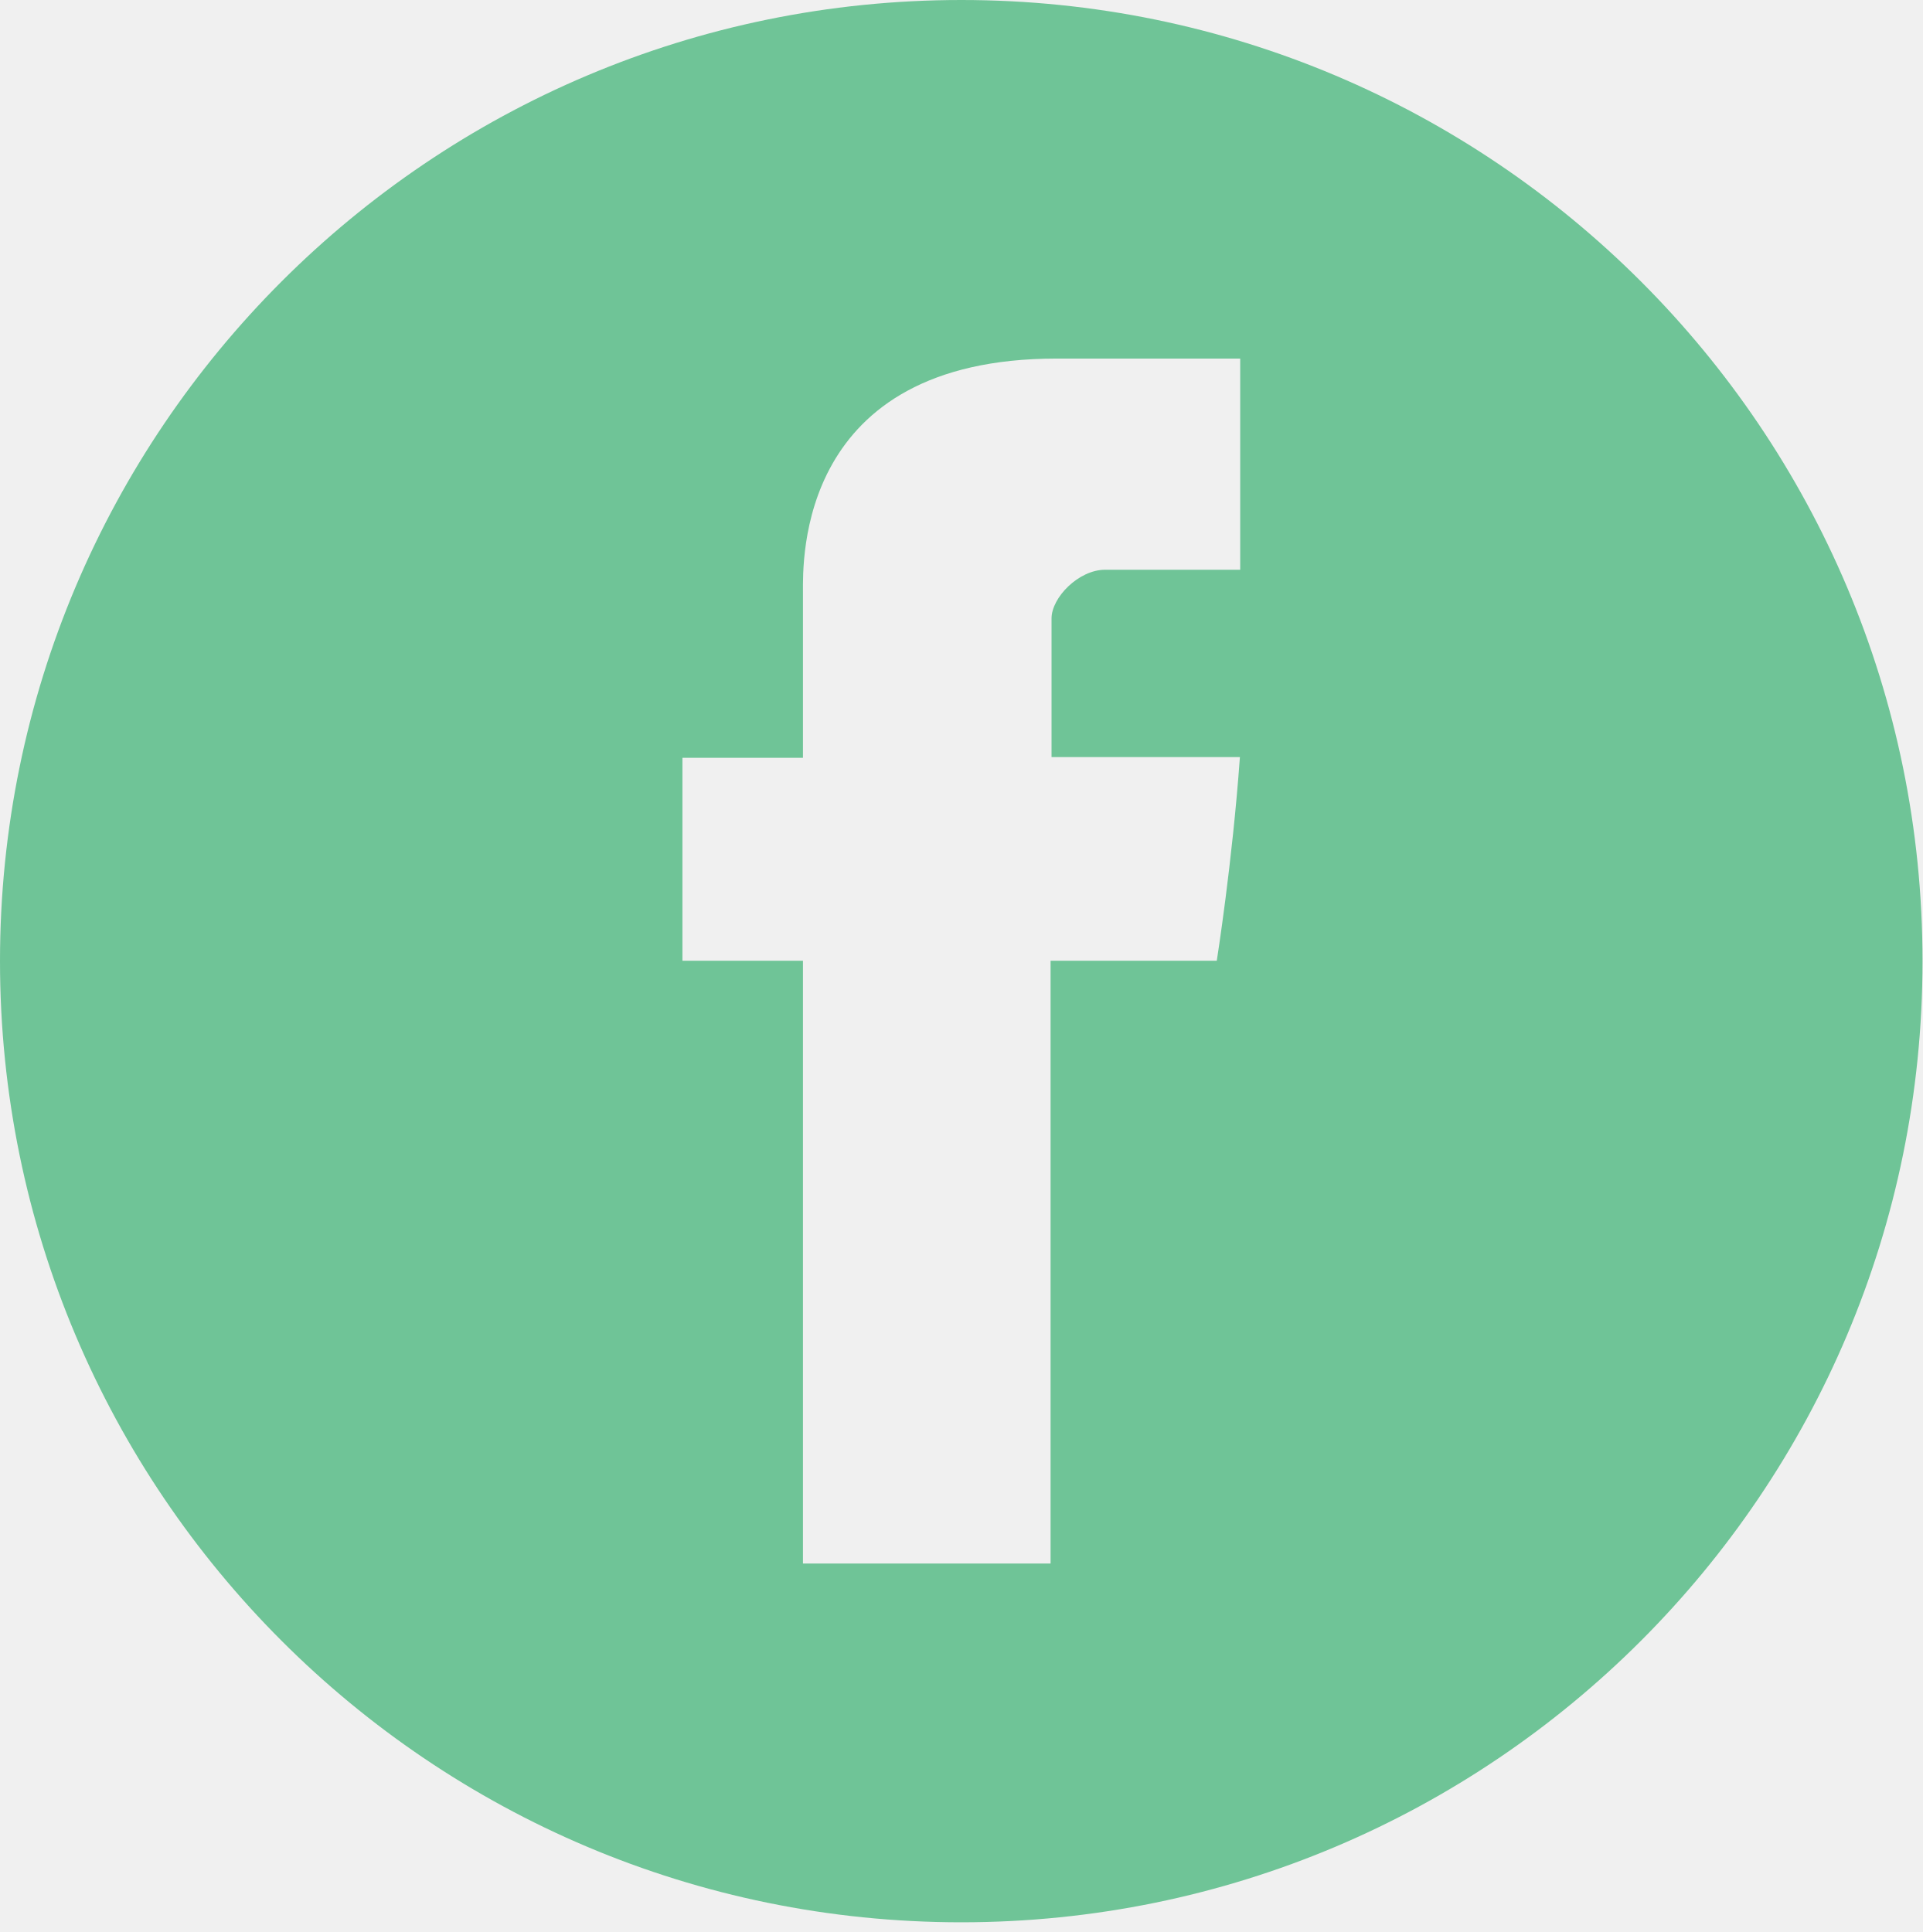
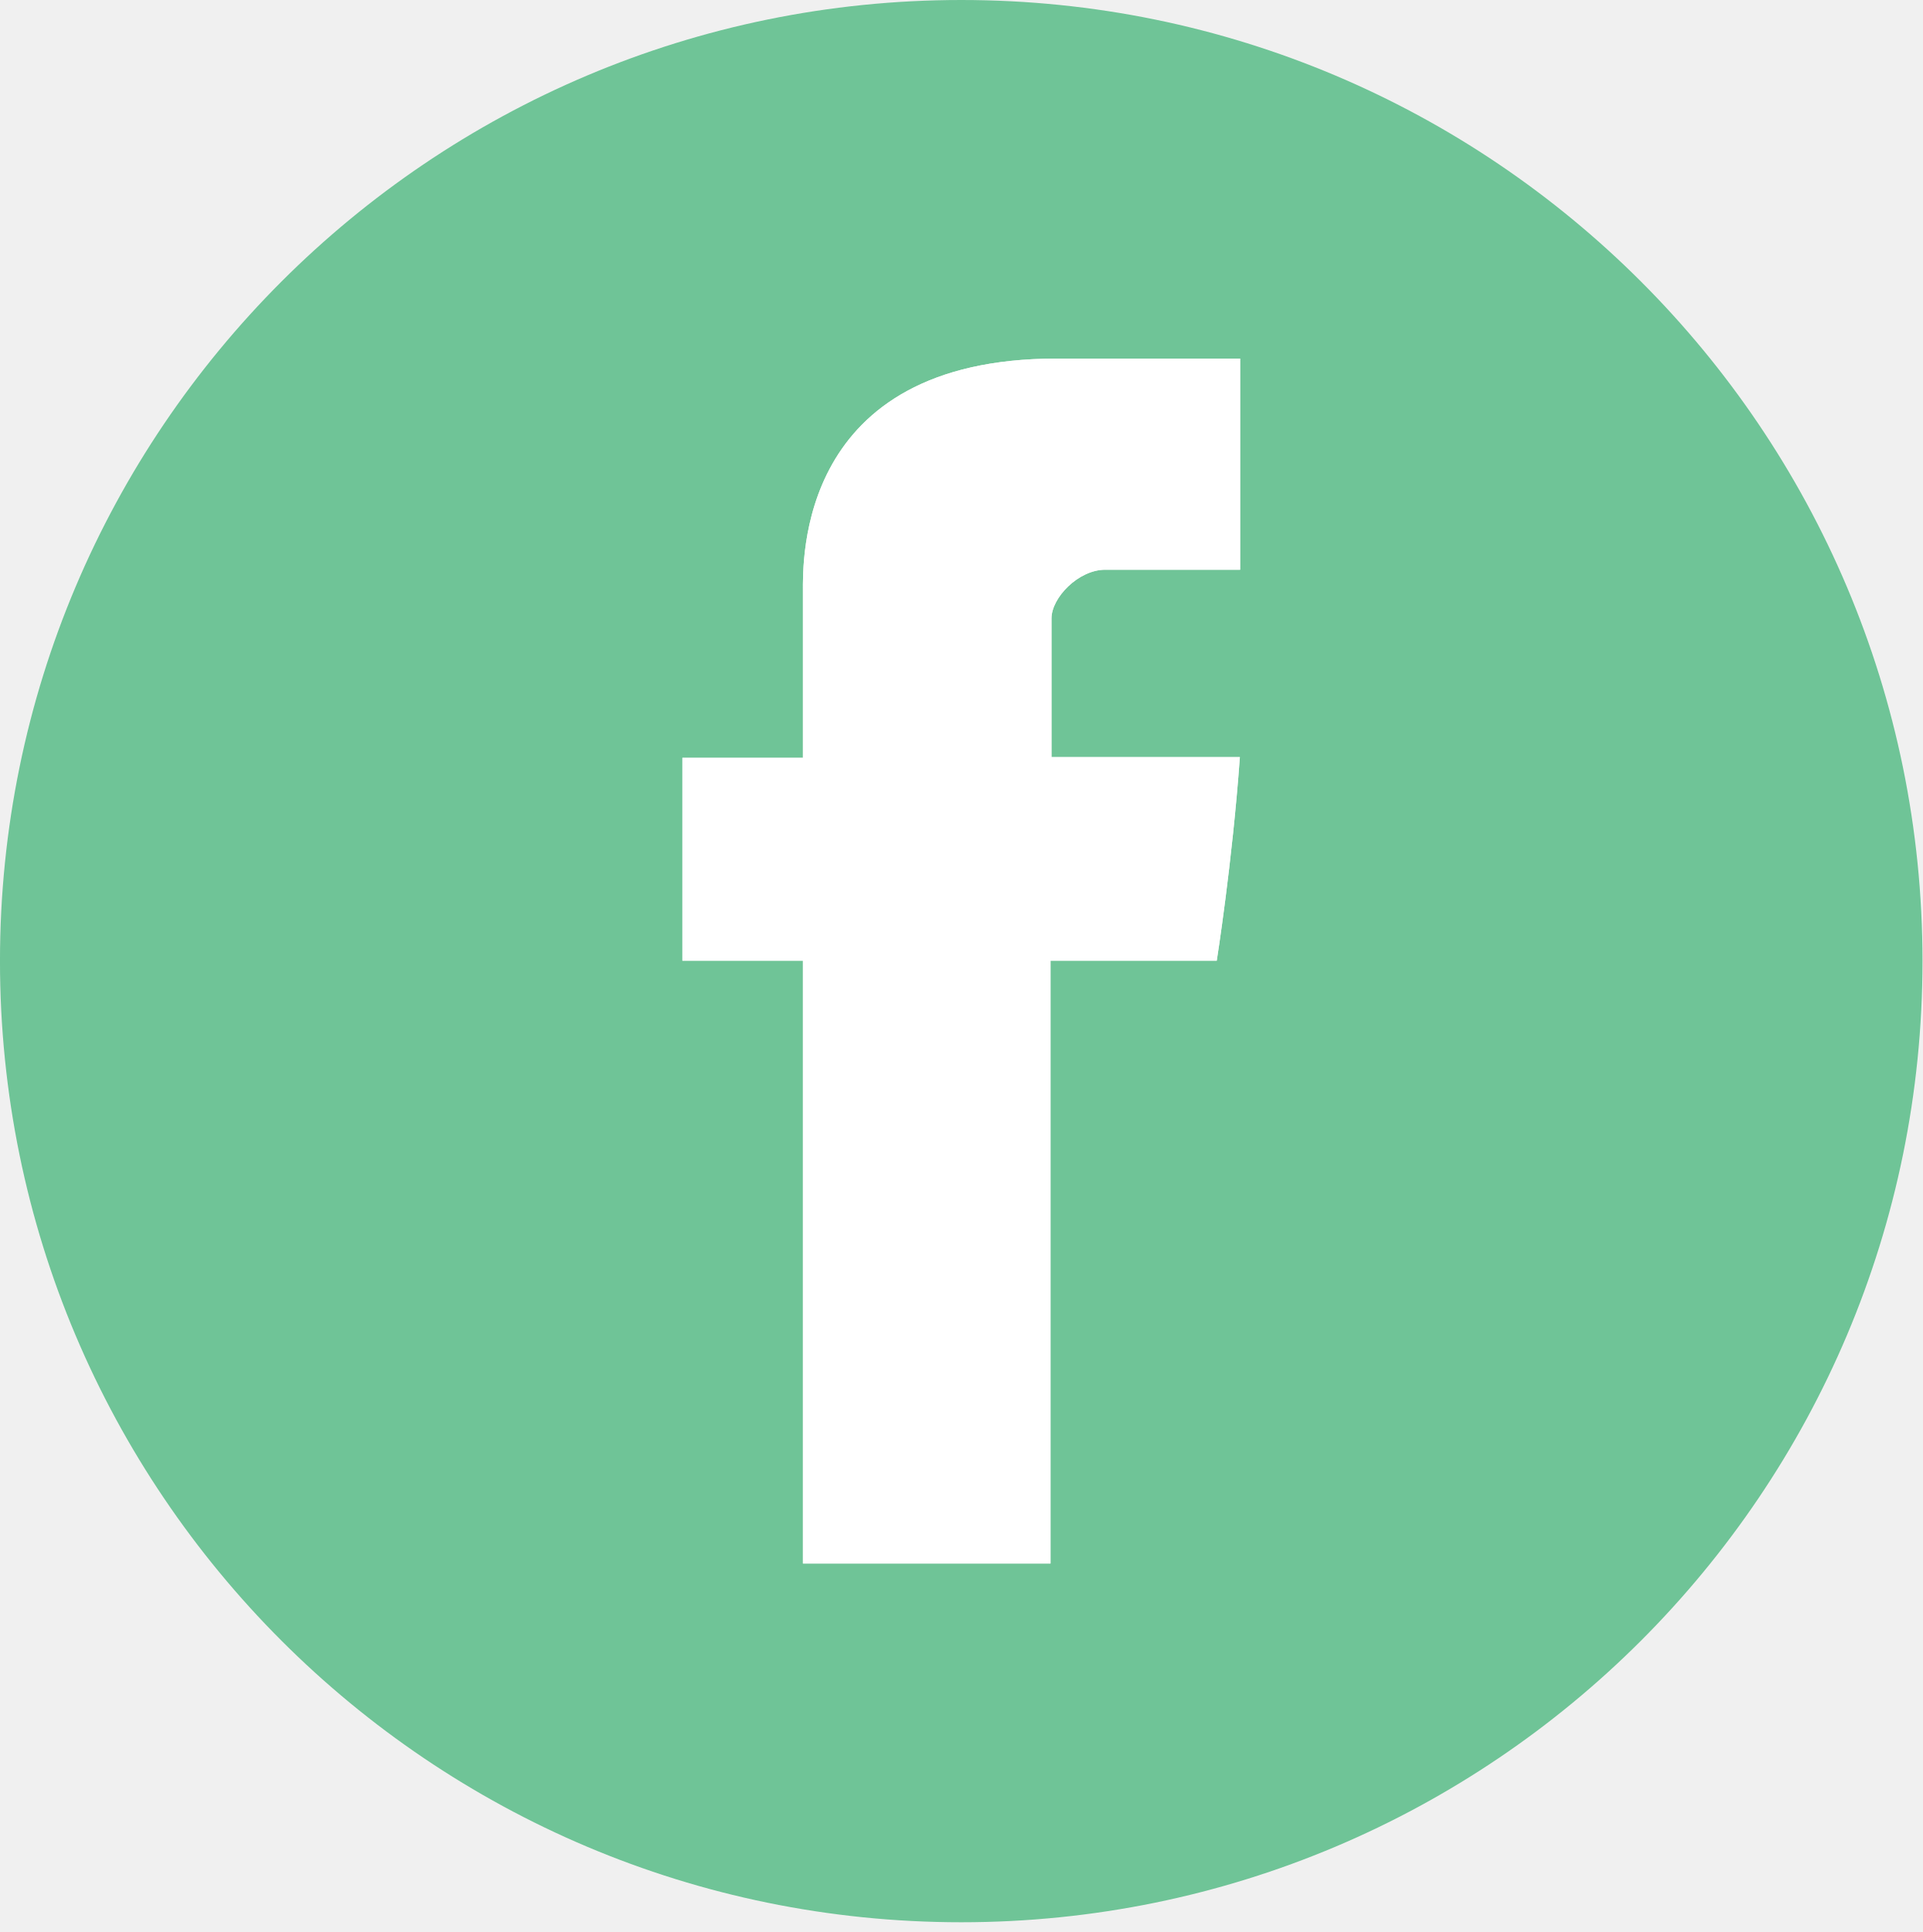
- <svg xmlns="http://www.w3.org/2000/svg" version="1.1" id="Layer_1" x="0px" y="0px" width="109.048px" height="109.601px" viewBox="92.237 97.493 109.048 109.601" enable-background="new 92.237 97.493 109.048 109.601" xml:space="preserve">
+ <svg xmlns="http://www.w3.org/2000/svg" version="1.1" id="Layer_1" x="0px" y="0px" width="109.047px" height="109.602px" viewBox="0 0 109.047 109.602" style="enable-background:new 0 0 109.047 109.602;" xml:space="preserve">
  <g>
-     <path fill="#6FC497" d="M296.145,145.754c-4.576,0-6.617,2.514-7.764,4.282v0.08h-0.052c0.014-0.021,0.036-0.056,0.052-0.08v-3.671   h-8.606c0.112,2.428,0,25.901,0,25.901h8.606v-14.469c0-0.772,0.059-1.547,0.289-2.101c0.623-1.547,2.037-3.149,4.416-3.149   c3.115,0,4.359,2.38,4.359,5.86v13.858h8.612v-14.852C306.059,149.453,301.812,145.754,296.145,145.754" />
-     <rect x="266.396" y="146.364" fill="#6FC497" width="8.615" height="25.902" />
-     <path fill="#6FC497" d="M270.76,133.877c-2.946,0-4.871,1.932-4.871,4.468c0,2.492,1.868,4.479,4.757,4.479h0.056   c3.001,0,4.873-1.987,4.873-4.479C275.516,135.809,273.704,133.877,270.76,133.877" />
-     <path fill="#6FC497" d="M285.473,97.153c-30.301,0-54.865,24.562-54.865,54.866s24.563,54.863,54.865,54.863   c30.304,0,54.868-24.56,54.868-54.863S315.776,97.153,285.473,97.153 M314.734,177.503c0,2.268-1.884,4.113-4.211,4.113h-48.583   c-2.329,0-4.214-1.846-4.214-4.113v-49.152c0-2.269,1.885-4.11,4.214-4.11h48.583c2.327,0,4.211,1.842,4.211,4.11V177.503z" />
+     <path style="fill:#6FC497;" d="M54.525,0C24.411,0-0.001,24.412-0.001,54.52c0,30.117,24.412,54.529,54.526,54.529   c30.112,0,54.522-24.412,54.522-54.529C109.047,24.413,84.637,0,54.525,0 M70.344,32.321h-7.658c-1.512,0-3.043,1.584-3.043,2.759   v7.87h10.685c-0.433,6.033-1.312,11.552-1.312,11.552h-9.428v34.196H45.543V54.502h-6.837V42.99h6.837v-9.409   c0-1.722-0.345-13.24,14.391-13.24h10.41V32.321z" />
  </g>
-   <g>
-     <path fill="#6FC497" d="M146.763,97.493c-30.114,0-54.526,24.412-54.526,54.52c0,30.118,24.412,54.53,54.526,54.53   c30.113,0,54.522-24.412,54.522-54.53C201.286,121.906,176.876,97.493,146.763,97.493 M162.583,129.814h-7.659   c-1.512,0-3.042,1.584-3.042,2.759v7.87h10.684c-0.433,6.033-1.312,11.552-1.312,11.552h-9.427v34.196h-14.045v-34.196h-6.837   v-11.512h6.837v-9.409c0-1.722-0.345-13.24,14.39-13.24h10.411V129.814z" />
-   </g>
-   <path fill="#6FC497" d="M432.048,96.941c-30.416,0-55.075,24.658-55.075,55.079c0,30.416,24.659,55.074,55.075,55.074  c30.424,0,55.078-24.658,55.078-55.074C487.126,121.599,462.472,96.941,432.048,96.941z M463.509,136.248  c-0.256,0.429-1.585,1.929-3.001,3.301c-2.401,2.359-2.527,2.616-2.527,4.588c0,3.045-1.46,9.394-2.916,12.865  c-2.701,6.519-8.491,13.25-14.28,16.637c-8.148,4.759-18.996,5.961-28.13,3.174c-3.045-0.942-8.277-3.345-8.277-3.773  c0-0.128,1.588-0.302,3.518-0.342c4.03-0.089,8.061-1.203,11.491-3.174l2.315-1.374l-2.658-0.899  c-3.773-1.286-7.16-4.245-8.019-7.033c-0.258-0.9-0.174-0.943,2.229-0.943l2.486-0.042l-2.103-0.985  c-2.485-1.244-4.758-3.346-5.874-5.489c-0.814-1.542-1.845-5.446-1.544-5.747c0.086-0.128,0.987,0.129,2.017,0.473  c2.959,1.073,3.347,0.814,1.629-0.986c-3.215-3.26-4.201-8.104-2.657-12.692l0.729-2.059l2.831,2.788  c5.789,5.614,12.606,8.961,20.41,9.947l2.146,0.26l-0.128-2.104c-0.387-5.446,3-10.421,8.359-12.35  c1.974-0.687,5.318-0.772,7.504-0.173c0.86,0.257,2.488,1.113,3.646,1.888l2.102,1.416l2.317-0.731  c1.283-0.385,2.999-1.026,3.771-1.459c0.728-0.384,1.371-0.598,1.371-0.47c0,0.729-1.586,3.217-2.916,4.588  c-1.802,1.928-1.287,2.103,2.357,0.815C463.895,135.433,463.938,135.433,463.509,136.248z" />
+   <path style="fill:#FFFFFF;" d="M70.344,32.321h-7.658c-1.512,0-3.043,1.584-3.043,2.759v7.87h10.685  c-0.433,6.033-1.312,11.552-1.312,11.552h-9.428v34.196H45.543V54.502h-6.837V42.99h6.837v-9.409c0-1.722-0.345-13.24,14.391-13.24  h10.41V32.321z" />
</svg>
